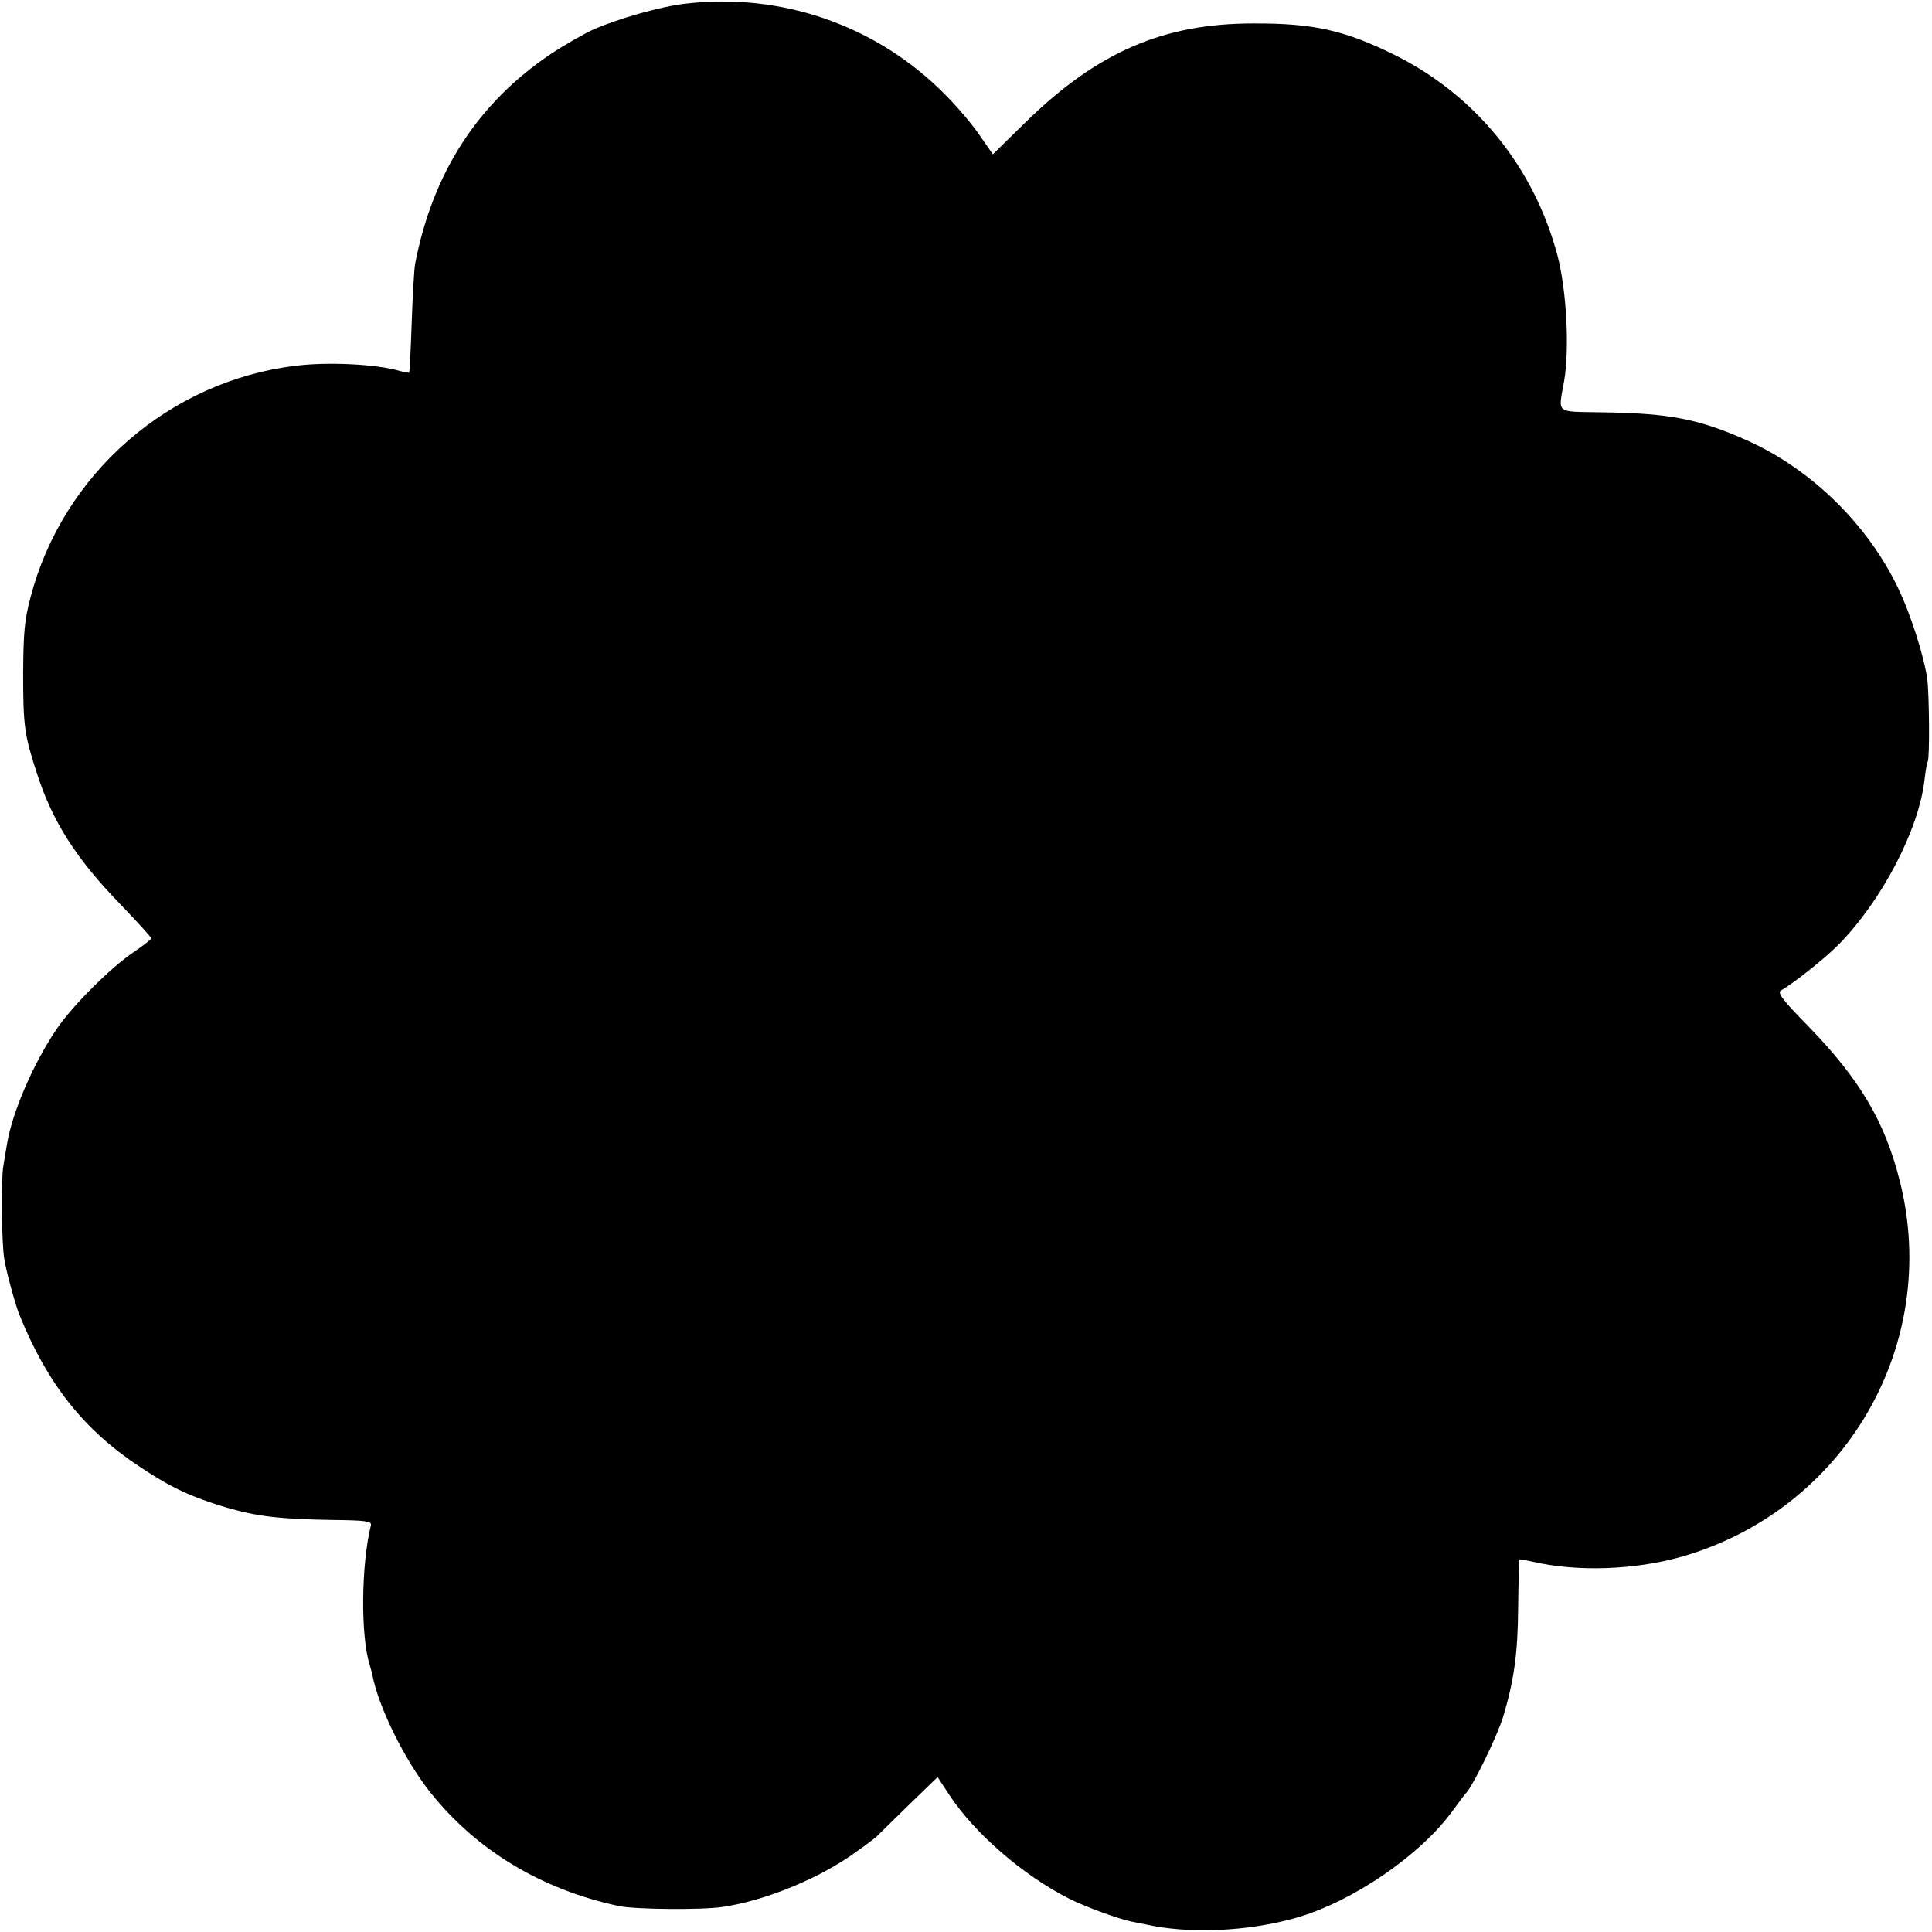
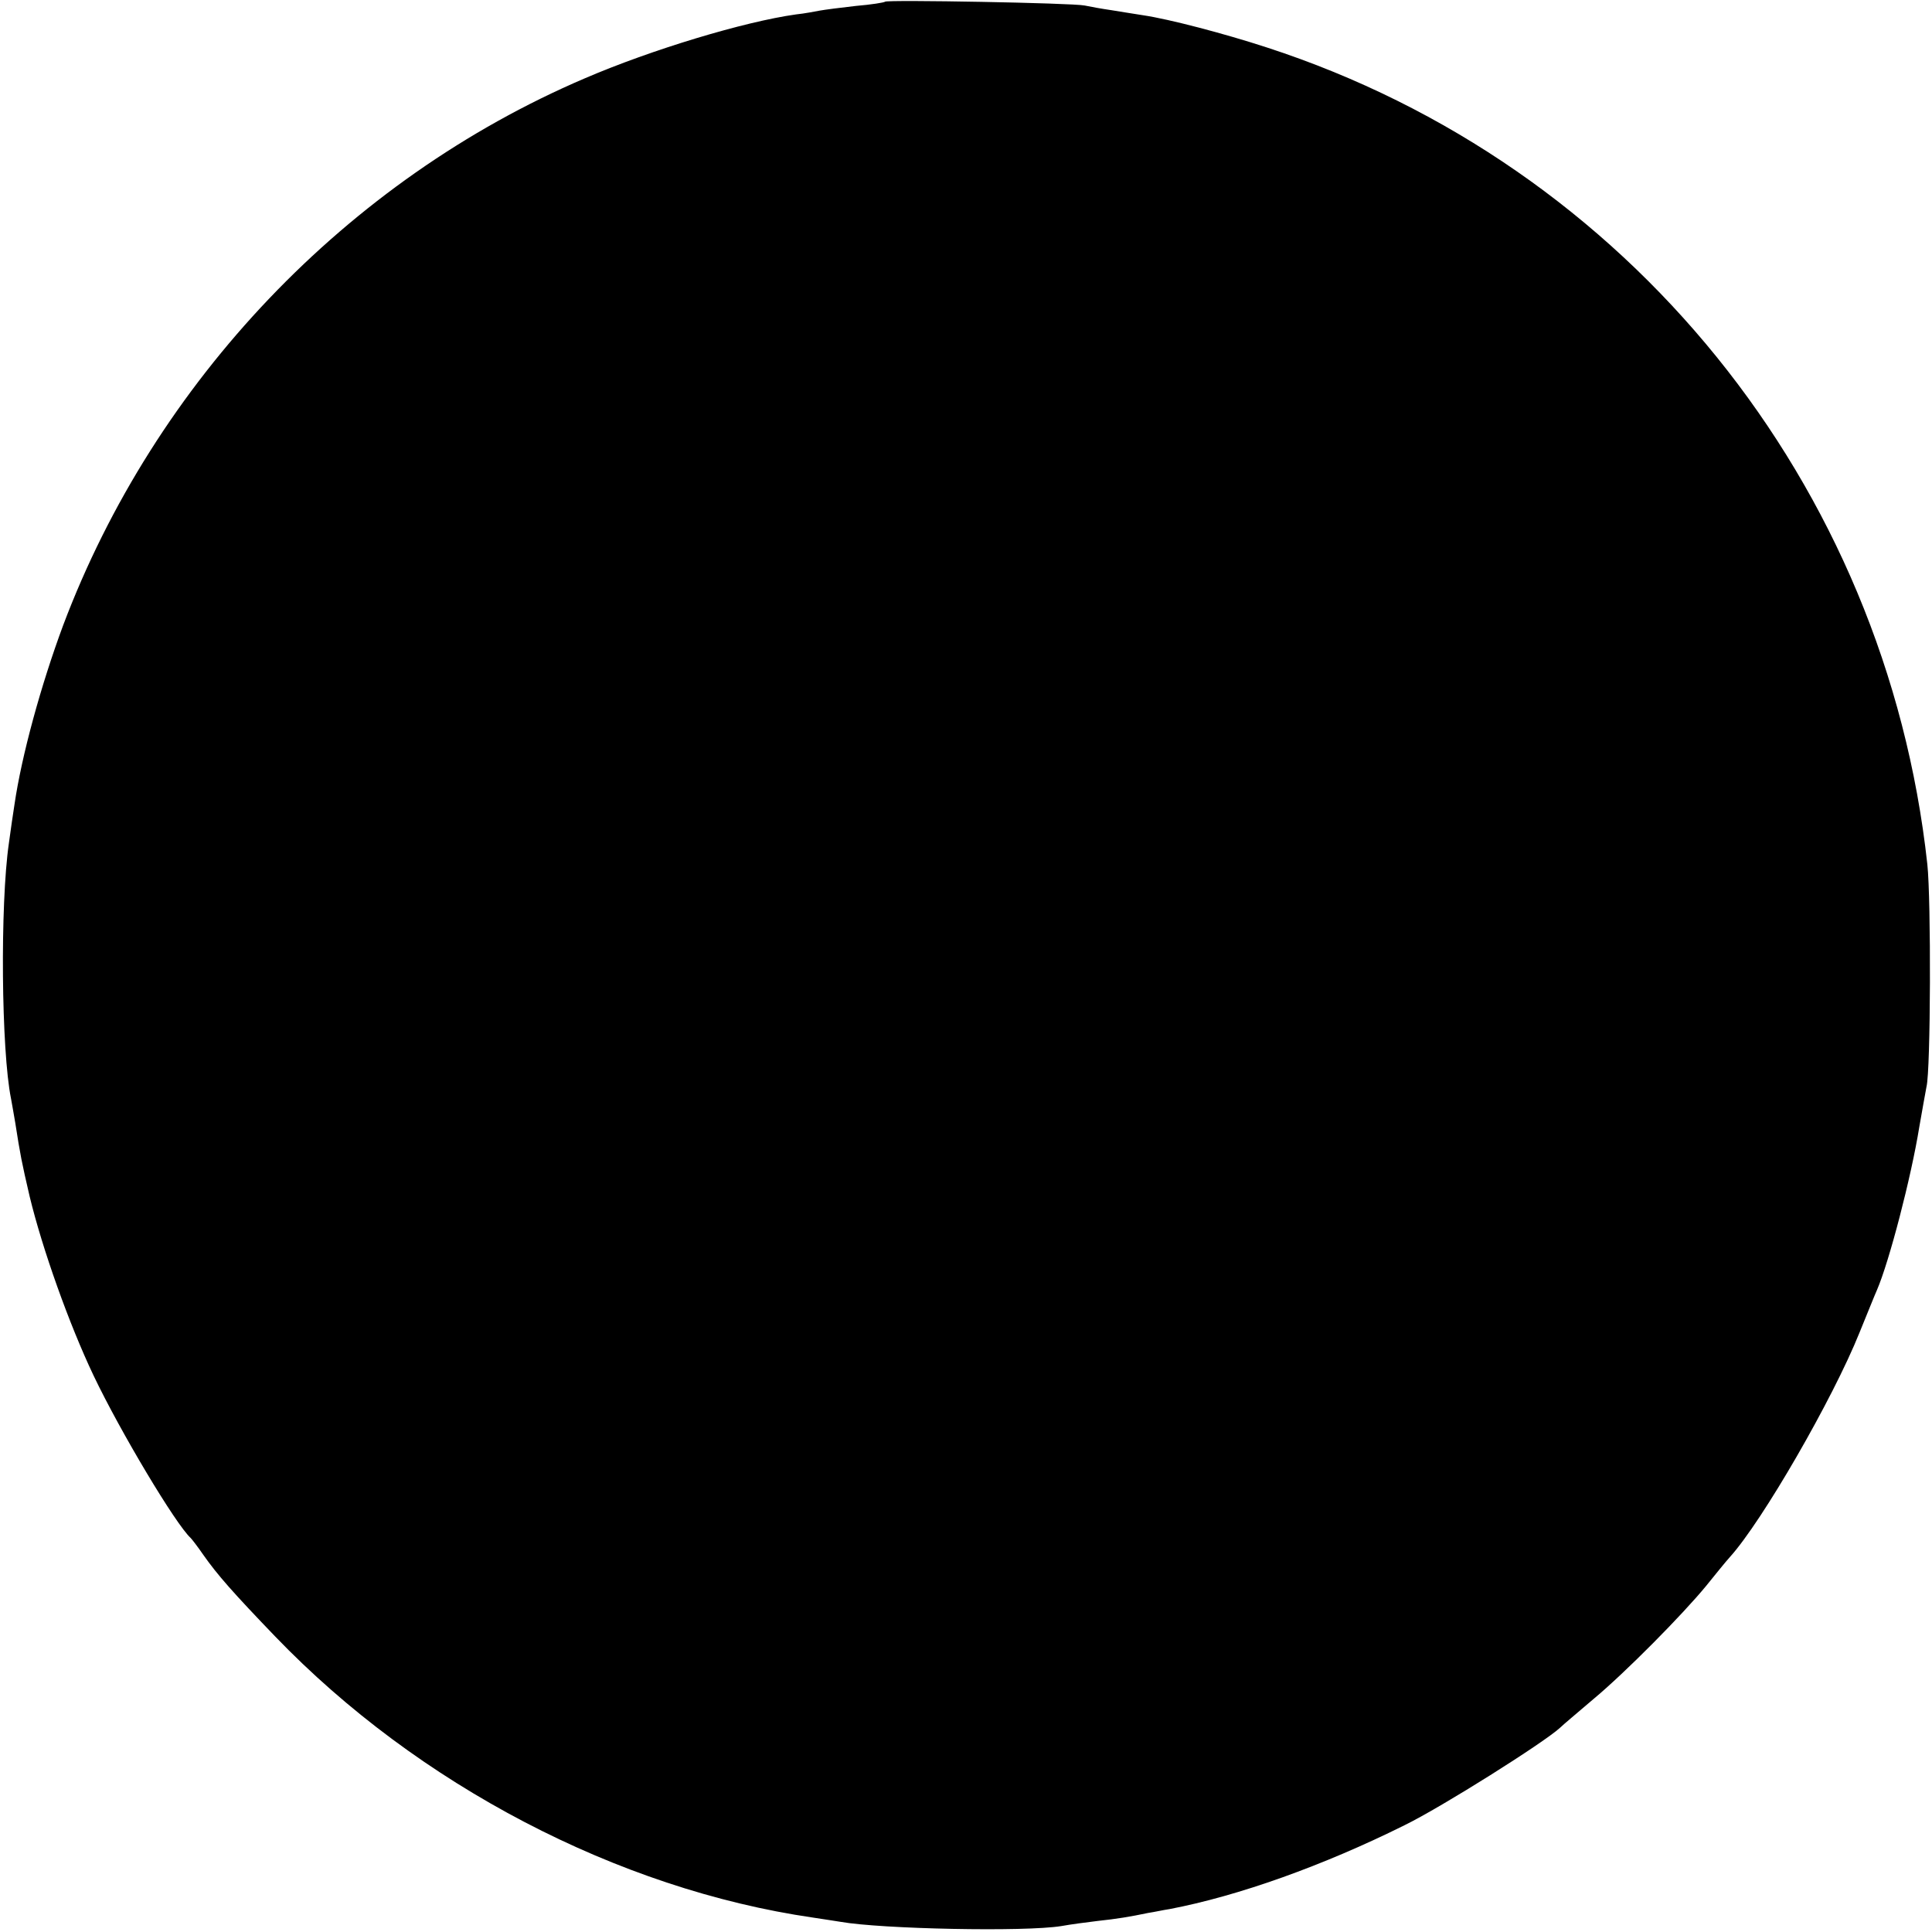
- <svg xmlns="http://www.w3.org/2000/svg" version="1.0" width="626pt" height="626pt" viewBox="0 0 626 626" preserveAspectRatio="xMidYMid meet">
-   <g transform="translate(0,626) scale(0.1,-0.1)" fill="#000000" stroke="none">
-     <path d="M2220 6248 c-79 -9 -216 -48 -296 -83 -31 -14 -94 -50 -138 -79 -237 -159 -384 -385 -441 -681 -3 -16 -8 -102 -11 -190 -3 -88 -7 -161 -8 -162 -1 -2 -16 1 -34 6 -73 21 -229 29 -333 16 -411 -49 -756 -351 -860 -750 -20 -75 -23 -115 -24 -245 0 -174 4 -201 45 -327 50 -155 127 -276 270 -423 55 -57 100 -107 100 -110 0 -4 -26 -24 -57 -45 -73 -49 -198 -173 -250 -250 -75 -111 -143 -268 -160 -370 -3 -16 -8 -49 -12 -72 -8 -40 -6 -253 3 -303 6 -40 36 -148 48 -178 91 -226 210 -376 393 -496 100 -67 169 -98 280 -131 101 -29 170 -37 345 -40 102 -1 124 -4 122 -16 -32 -129 -34 -360 -4 -454 3 -11 7 -24 8 -30 20 -106 105 -277 187 -381 151 -190 361 -316 612 -370 52 -11 267 -13 335 -3 140 20 319 94 436 180 33 23 61 45 64 48 3 3 49 48 102 100 l96 93 38 -58 c83 -126 241 -262 390 -337 50 -25 159 -65 199 -73 11 -2 31 -6 45 -9 140 -32 332 -24 490 21 182 52 402 202 507 347 21 29 40 54 43 57 21 20 101 184 120 246 35 116 48 205 49 354 1 85 3 155 4 157 1 1 20 -2 42 -7 146 -34 332 -27 484 16 529 152 840 687 707 1216 -48 193 -130 331 -295 501 -87 89 -103 110 -90 118 38 21 144 105 186 148 140 142 261 373 279 536 3 28 8 53 10 57 7 10 5 214 -1 266 -10 73 -54 213 -96 299 -98 204 -279 381 -484 474 -158 71 -252 90 -475 93 -153 3 -141 -7 -122 101 18 105 8 296 -22 409 -77 287 -267 520 -531 650 -159 78 -260 101 -455 100 -291 0 -505 -93 -737 -320 l-106 -104 -43 62 c-23 34 -73 93 -111 131 -221 224 -529 332 -843 295z" />
+ <svg xmlns="http://www.w3.org/2000/svg" version="1.0" width="456pt" height="456pt" viewBox="0 0 456 456" preserveAspectRatio="xMidYMid meet">
+   <g transform="translate(0,456) scale(0.1,-0.1)" fill="#000000" stroke="none">
+     <path d="M2089 4556 c-2 -2 -33 -7 -69 -10 -36 -4 -74 -9 -85 -11 -11 -2 -36 -7 -56 -9 -122 -17 -341 -83 -499 -151 -561 -240 -1014 -715 -1231 -1291 -52 -140 -98 -307 -115 -424 -3 -19 -9 -60 -13 -90 -21 -145 -18 -490 5 -603 2 -12 7 -38 10 -57 12 -77 15 -92 34 -174 30 -124 93 -301 151 -423 64 -134 194 -351 229 -383 3 -3 17 -21 30 -40 33 -47 70 -89 170 -193 336 -349 808 -596 1269 -663 25 -4 54 -8 65 -10 96 -17 435 -24 521 -10 22 4 60 9 85 12 47 5 77 10 120 19 14 2 36 7 50 9 163 31 364 103 555 198 88 43 329 195 367 230 7 7 43 37 78 67 77 64 212 201 267 268 21 26 46 57 56 68 76 84 243 373 306 530 18 44 36 89 41 100 29 67 81 267 100 385 7 41 15 84 17 95 10 39 11 442 2 525 -98 898 -707 1651 -1559 1928 -101 33 -231 67 -292 76 -21 3 -55 9 -75 12 -21 3 -49 8 -63 11 -28 6 -466 14 -471 9z" />
  </g>
</svg>
